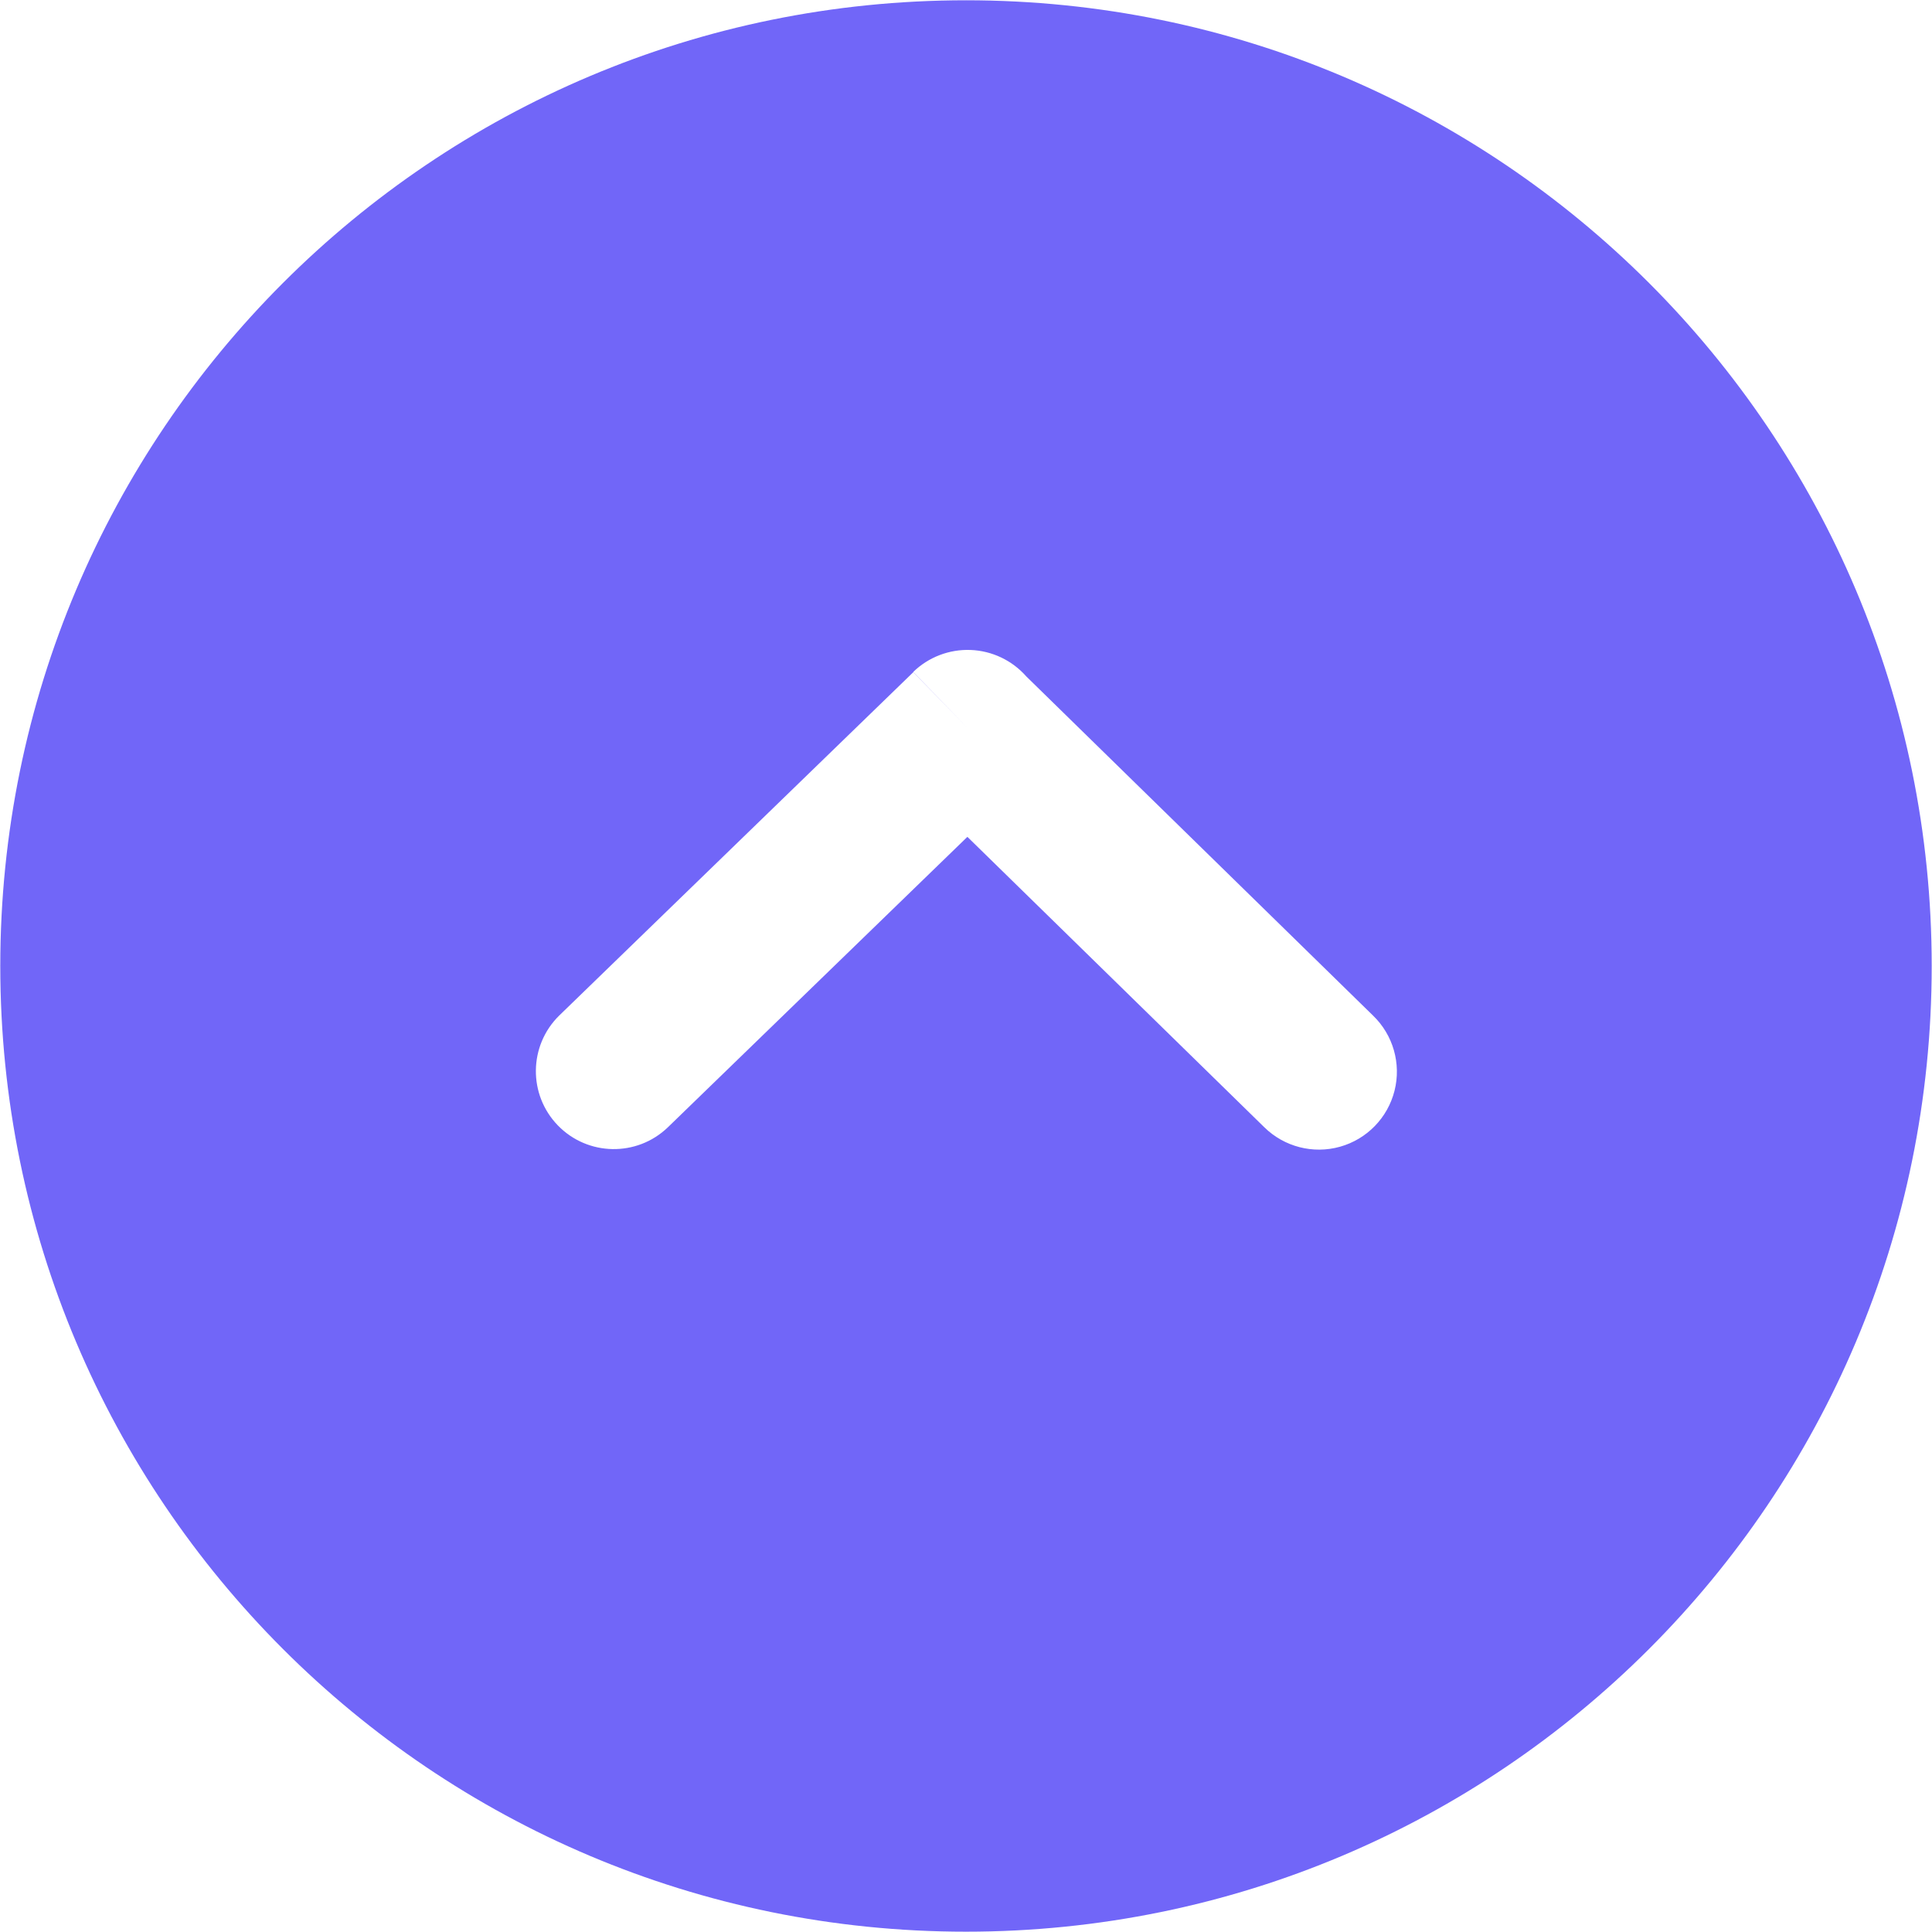
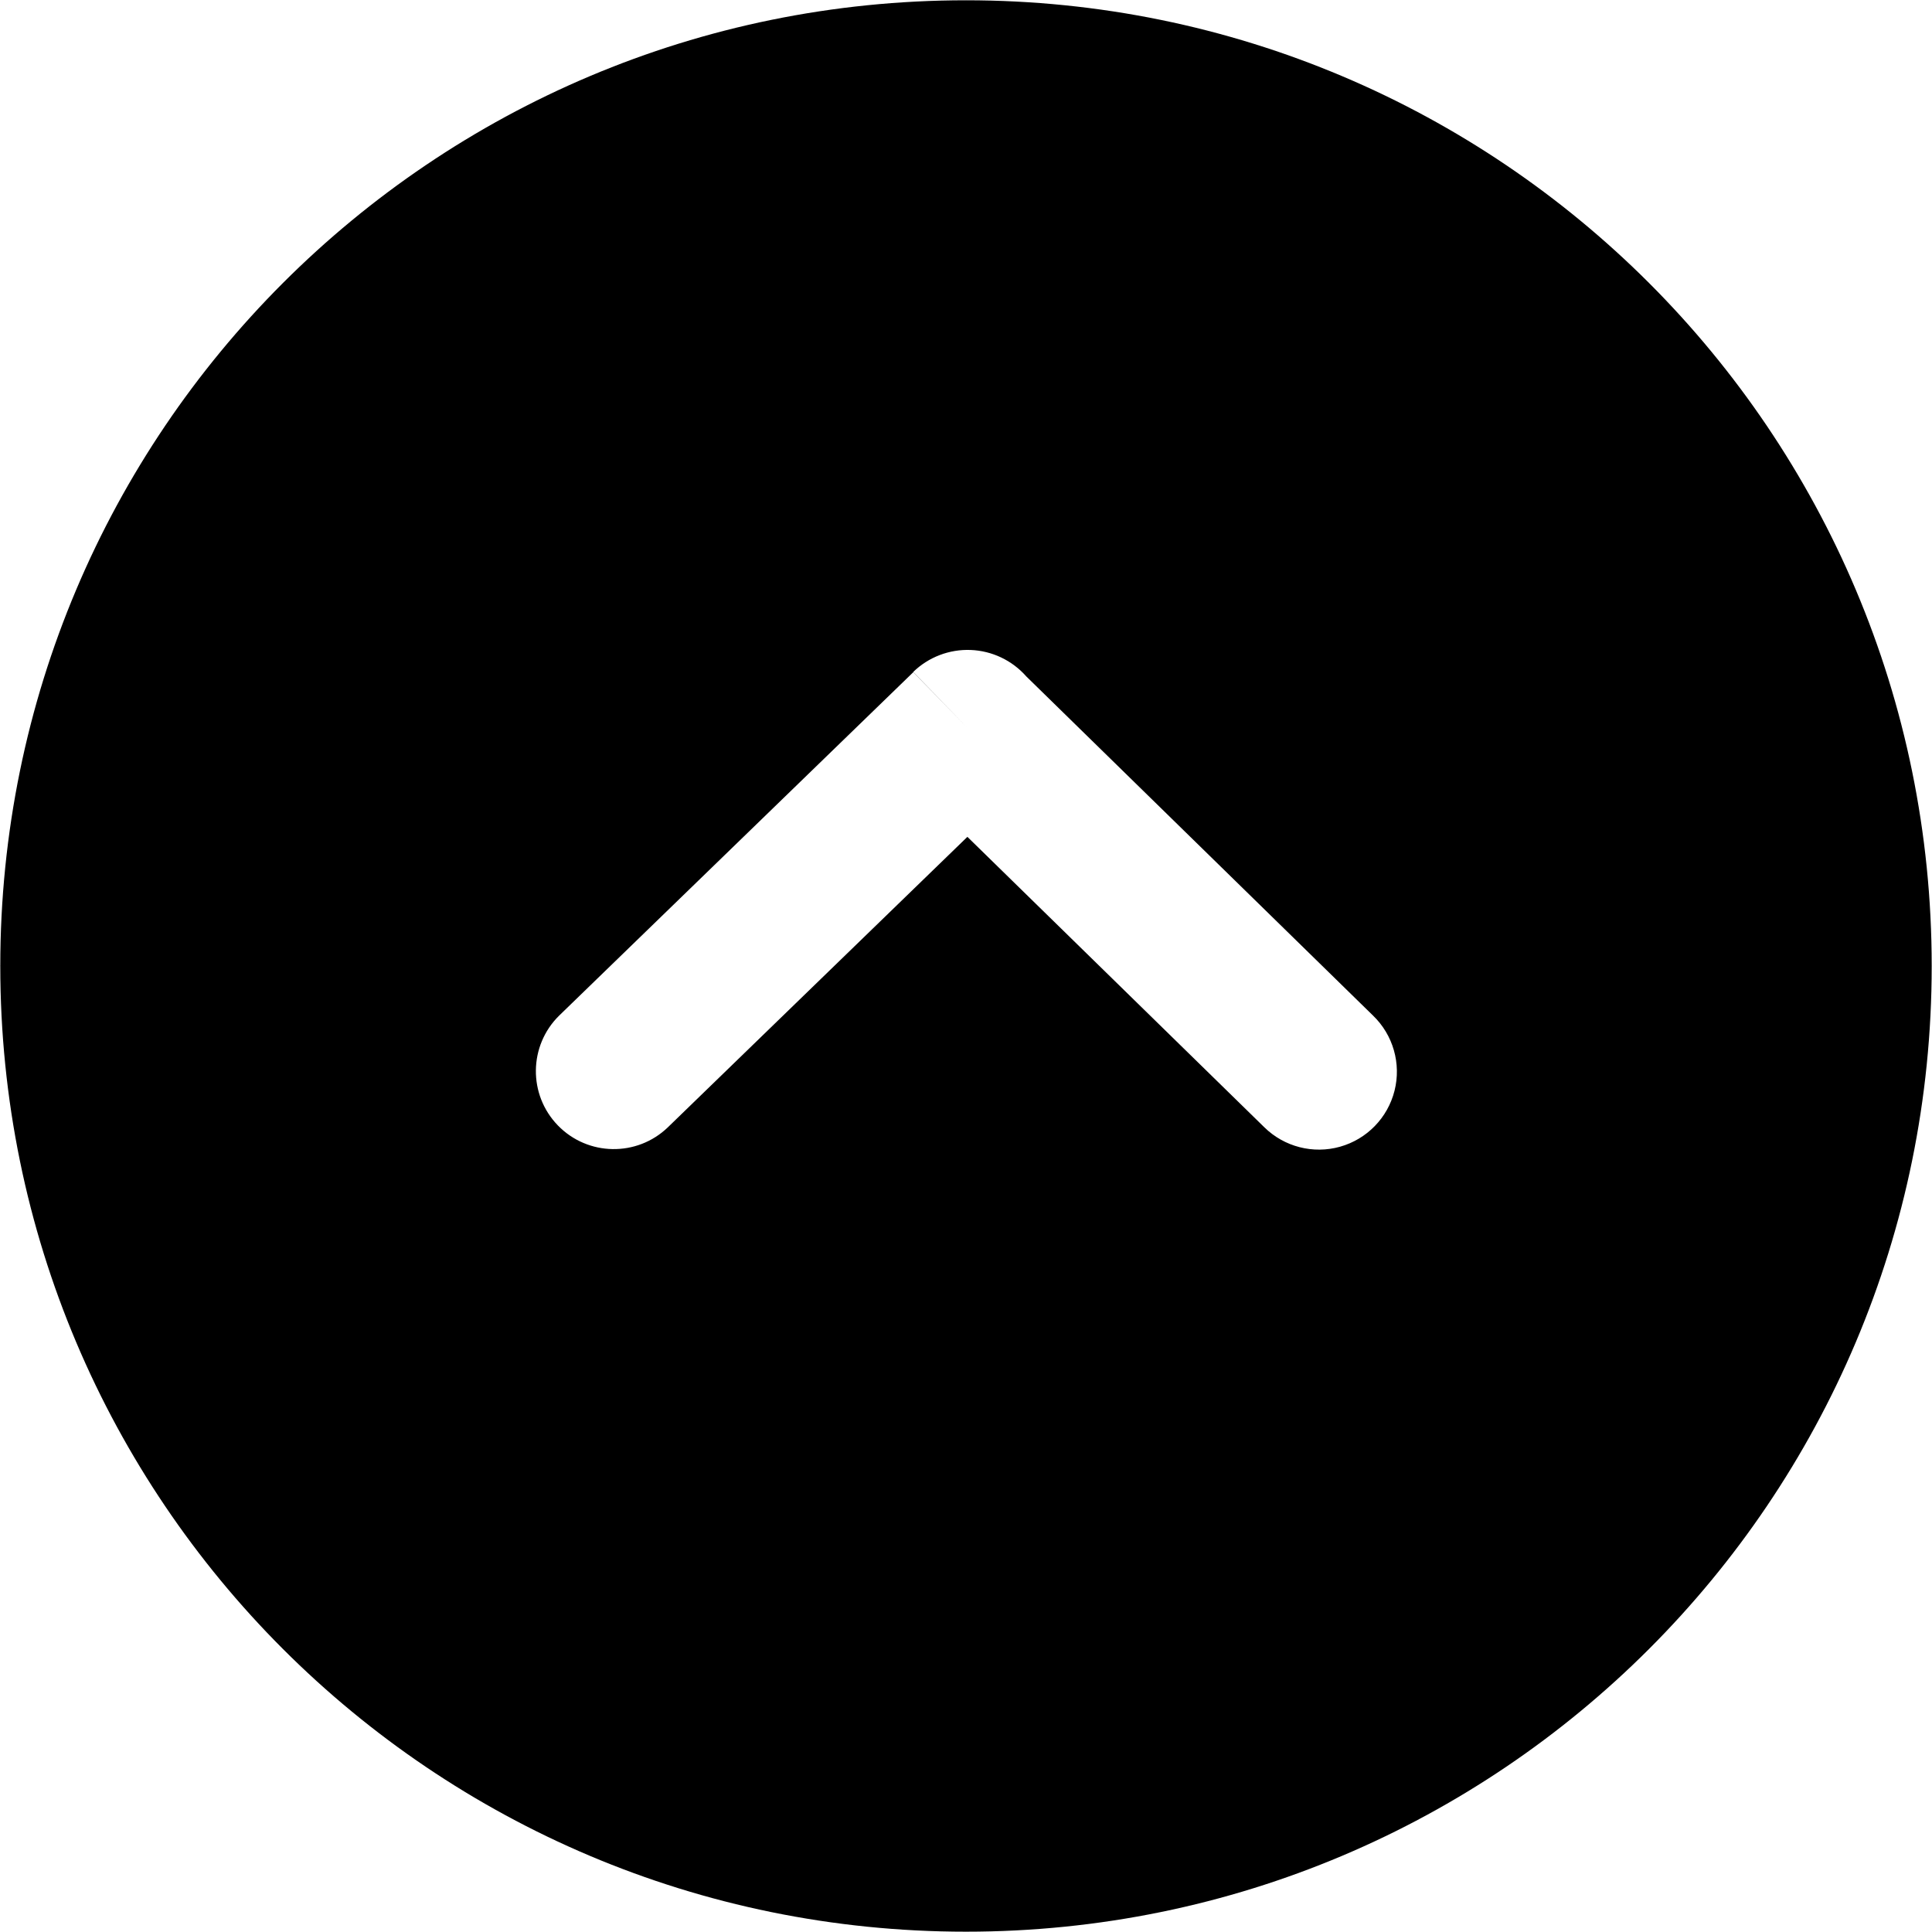
- <svg xmlns="http://www.w3.org/2000/svg" width="122.883" height="122.882" viewBox="0 0 122.883 122.882" fill="#7166f8">
+ <svg xmlns="http://www.w3.org/2000/svg" width="122.883" height="122.882" viewBox="0 0 122.883 122.882">
  <path d="M0 61.441h.018c0 16.976 6.872 32.335 17.98 43.443 11.108 11.107 26.467 17.979 43.441 17.979v.018h.002v-.018c16.974 0 32.335-6.872 43.443-17.98s17.98-26.467 17.98-43.441h.018v-.002h-.018c0-16.975-6.873-32.334-17.98-43.443C93.775 6.89 78.418.018 61.443.018V0h-.002v.018c-16.975 0-32.335 6.872-43.443 17.98C6.89 29.106.018 44.465.018 61.439H0v.002zM42.48 71.7a4.957 4.957 0 01-6.912-7.107l22.521-21.839 3.456 3.553-3.46-3.569a4.972 4.972 0 017.189.283L87.33 64.594a4.957 4.957 0 11-6.912 7.107L61.53 53.227 42.48 71.7z" />
</svg>
